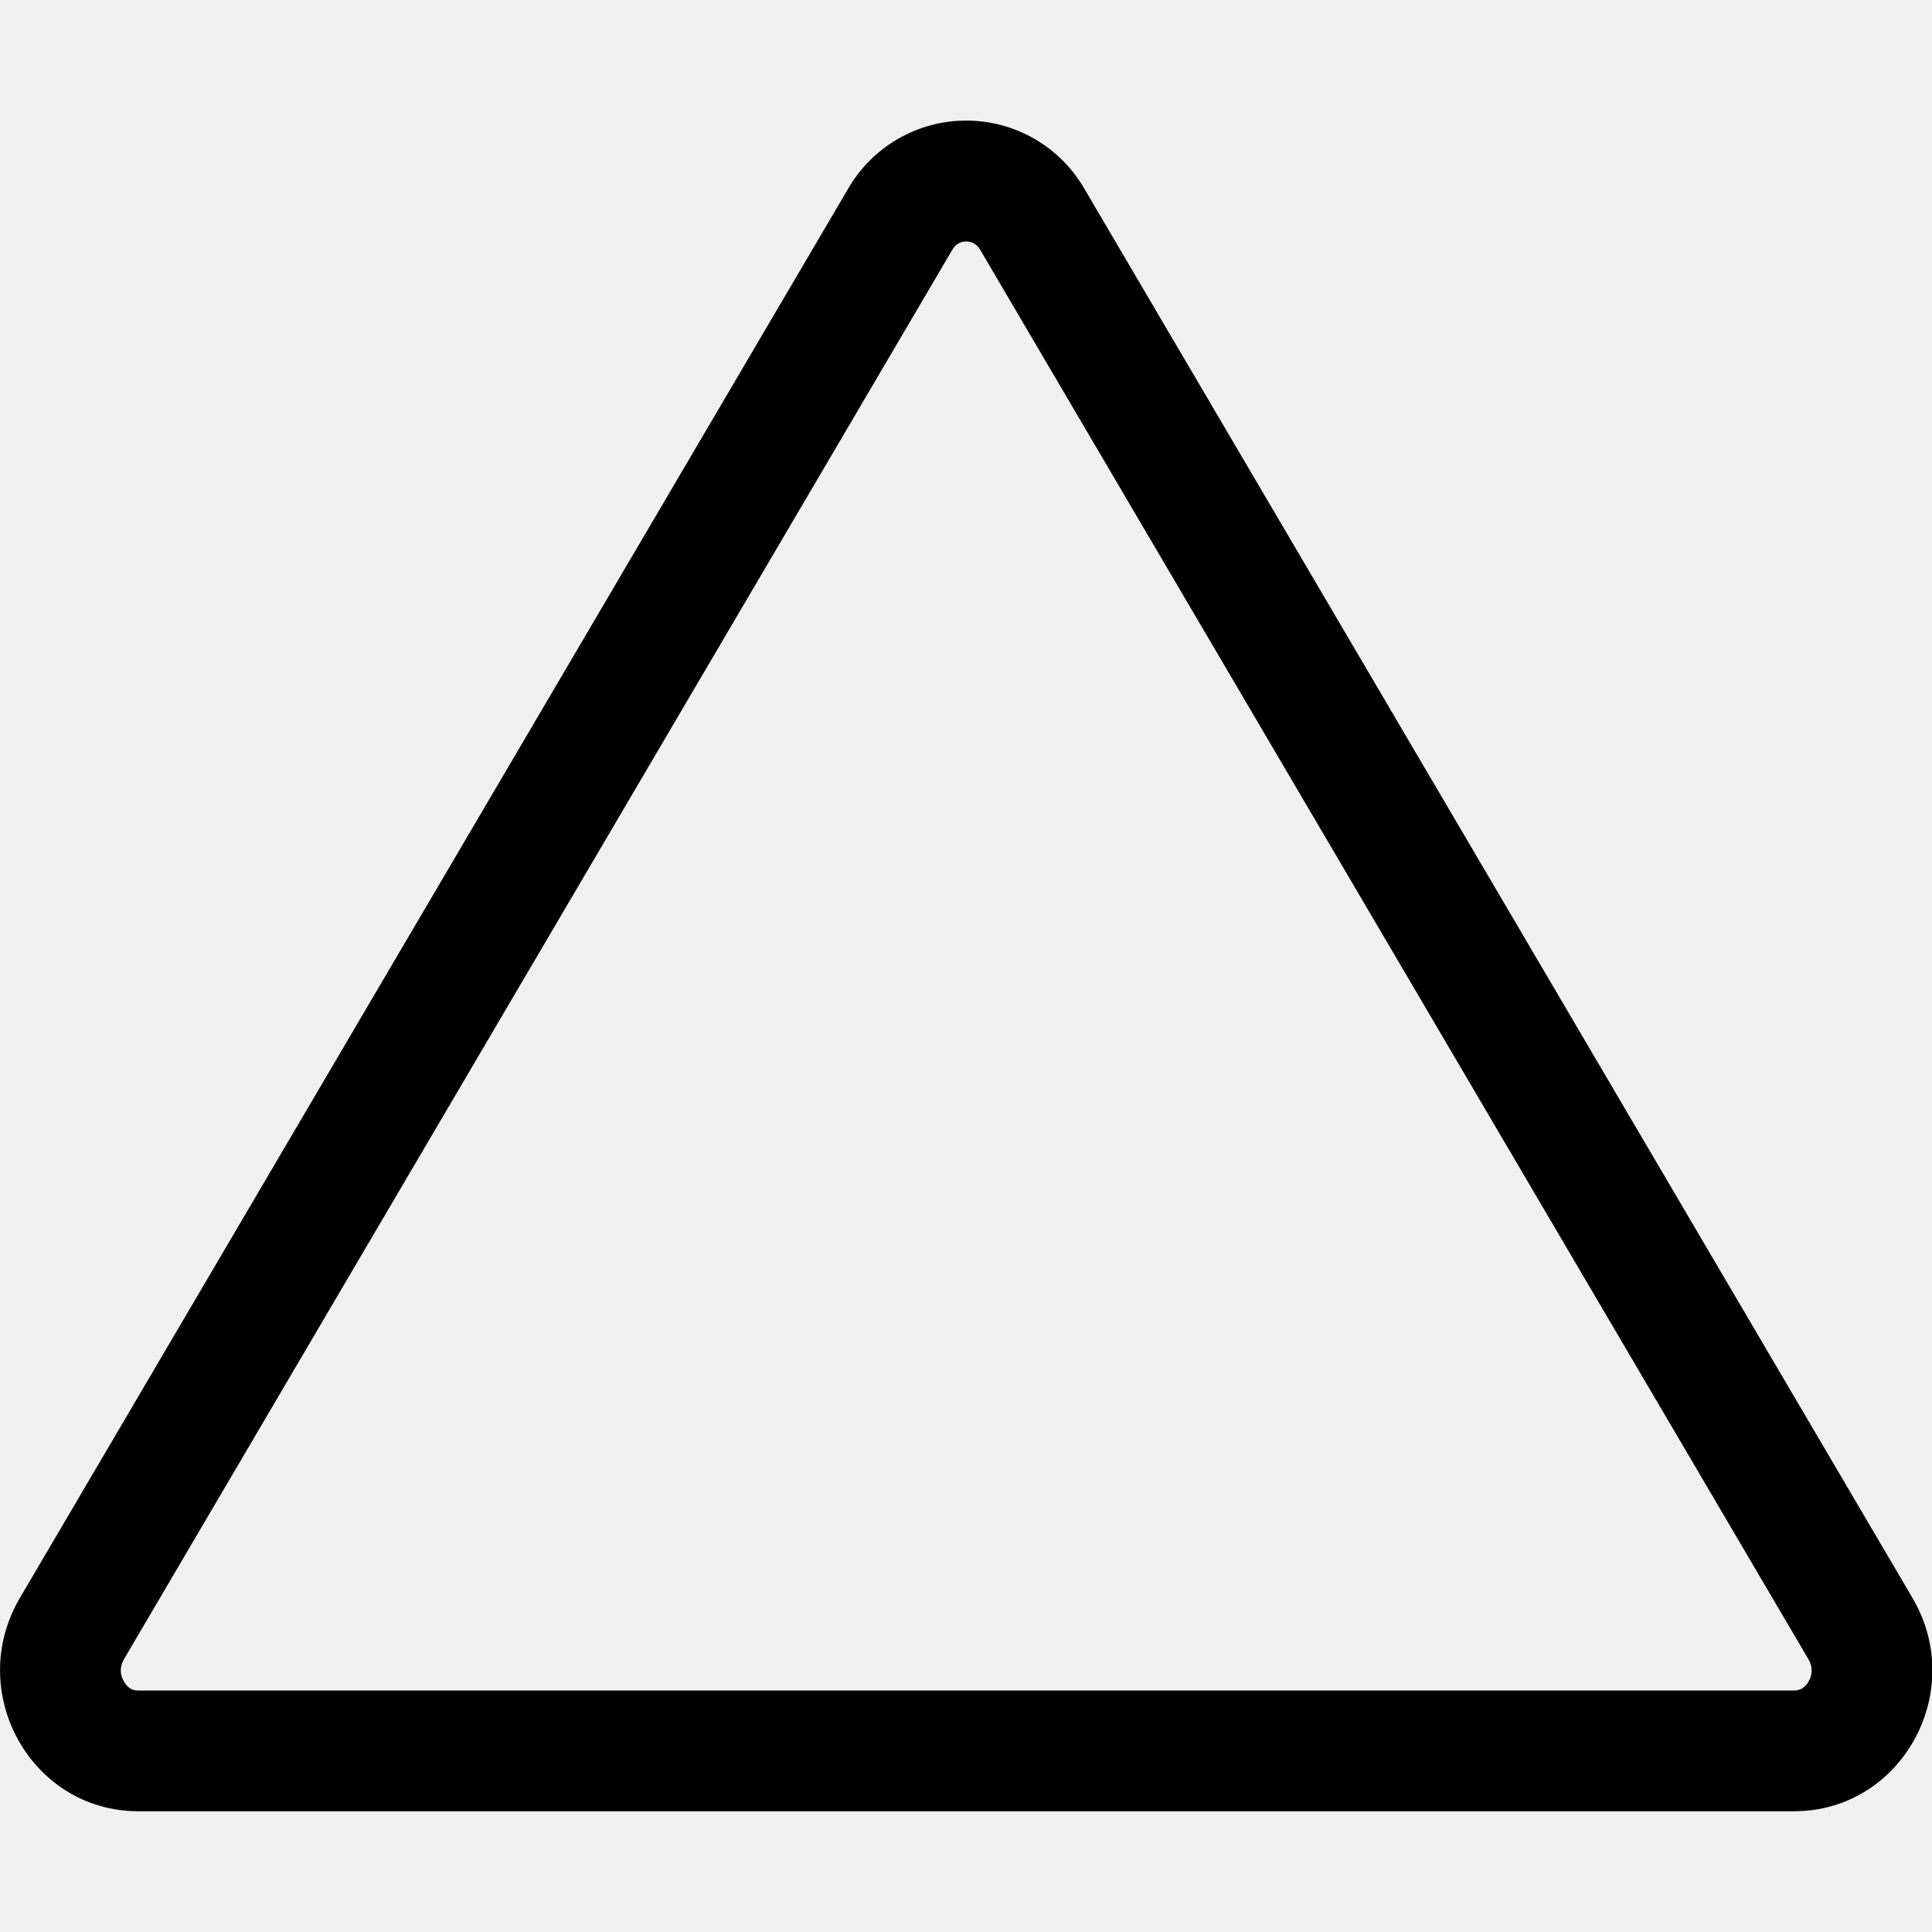
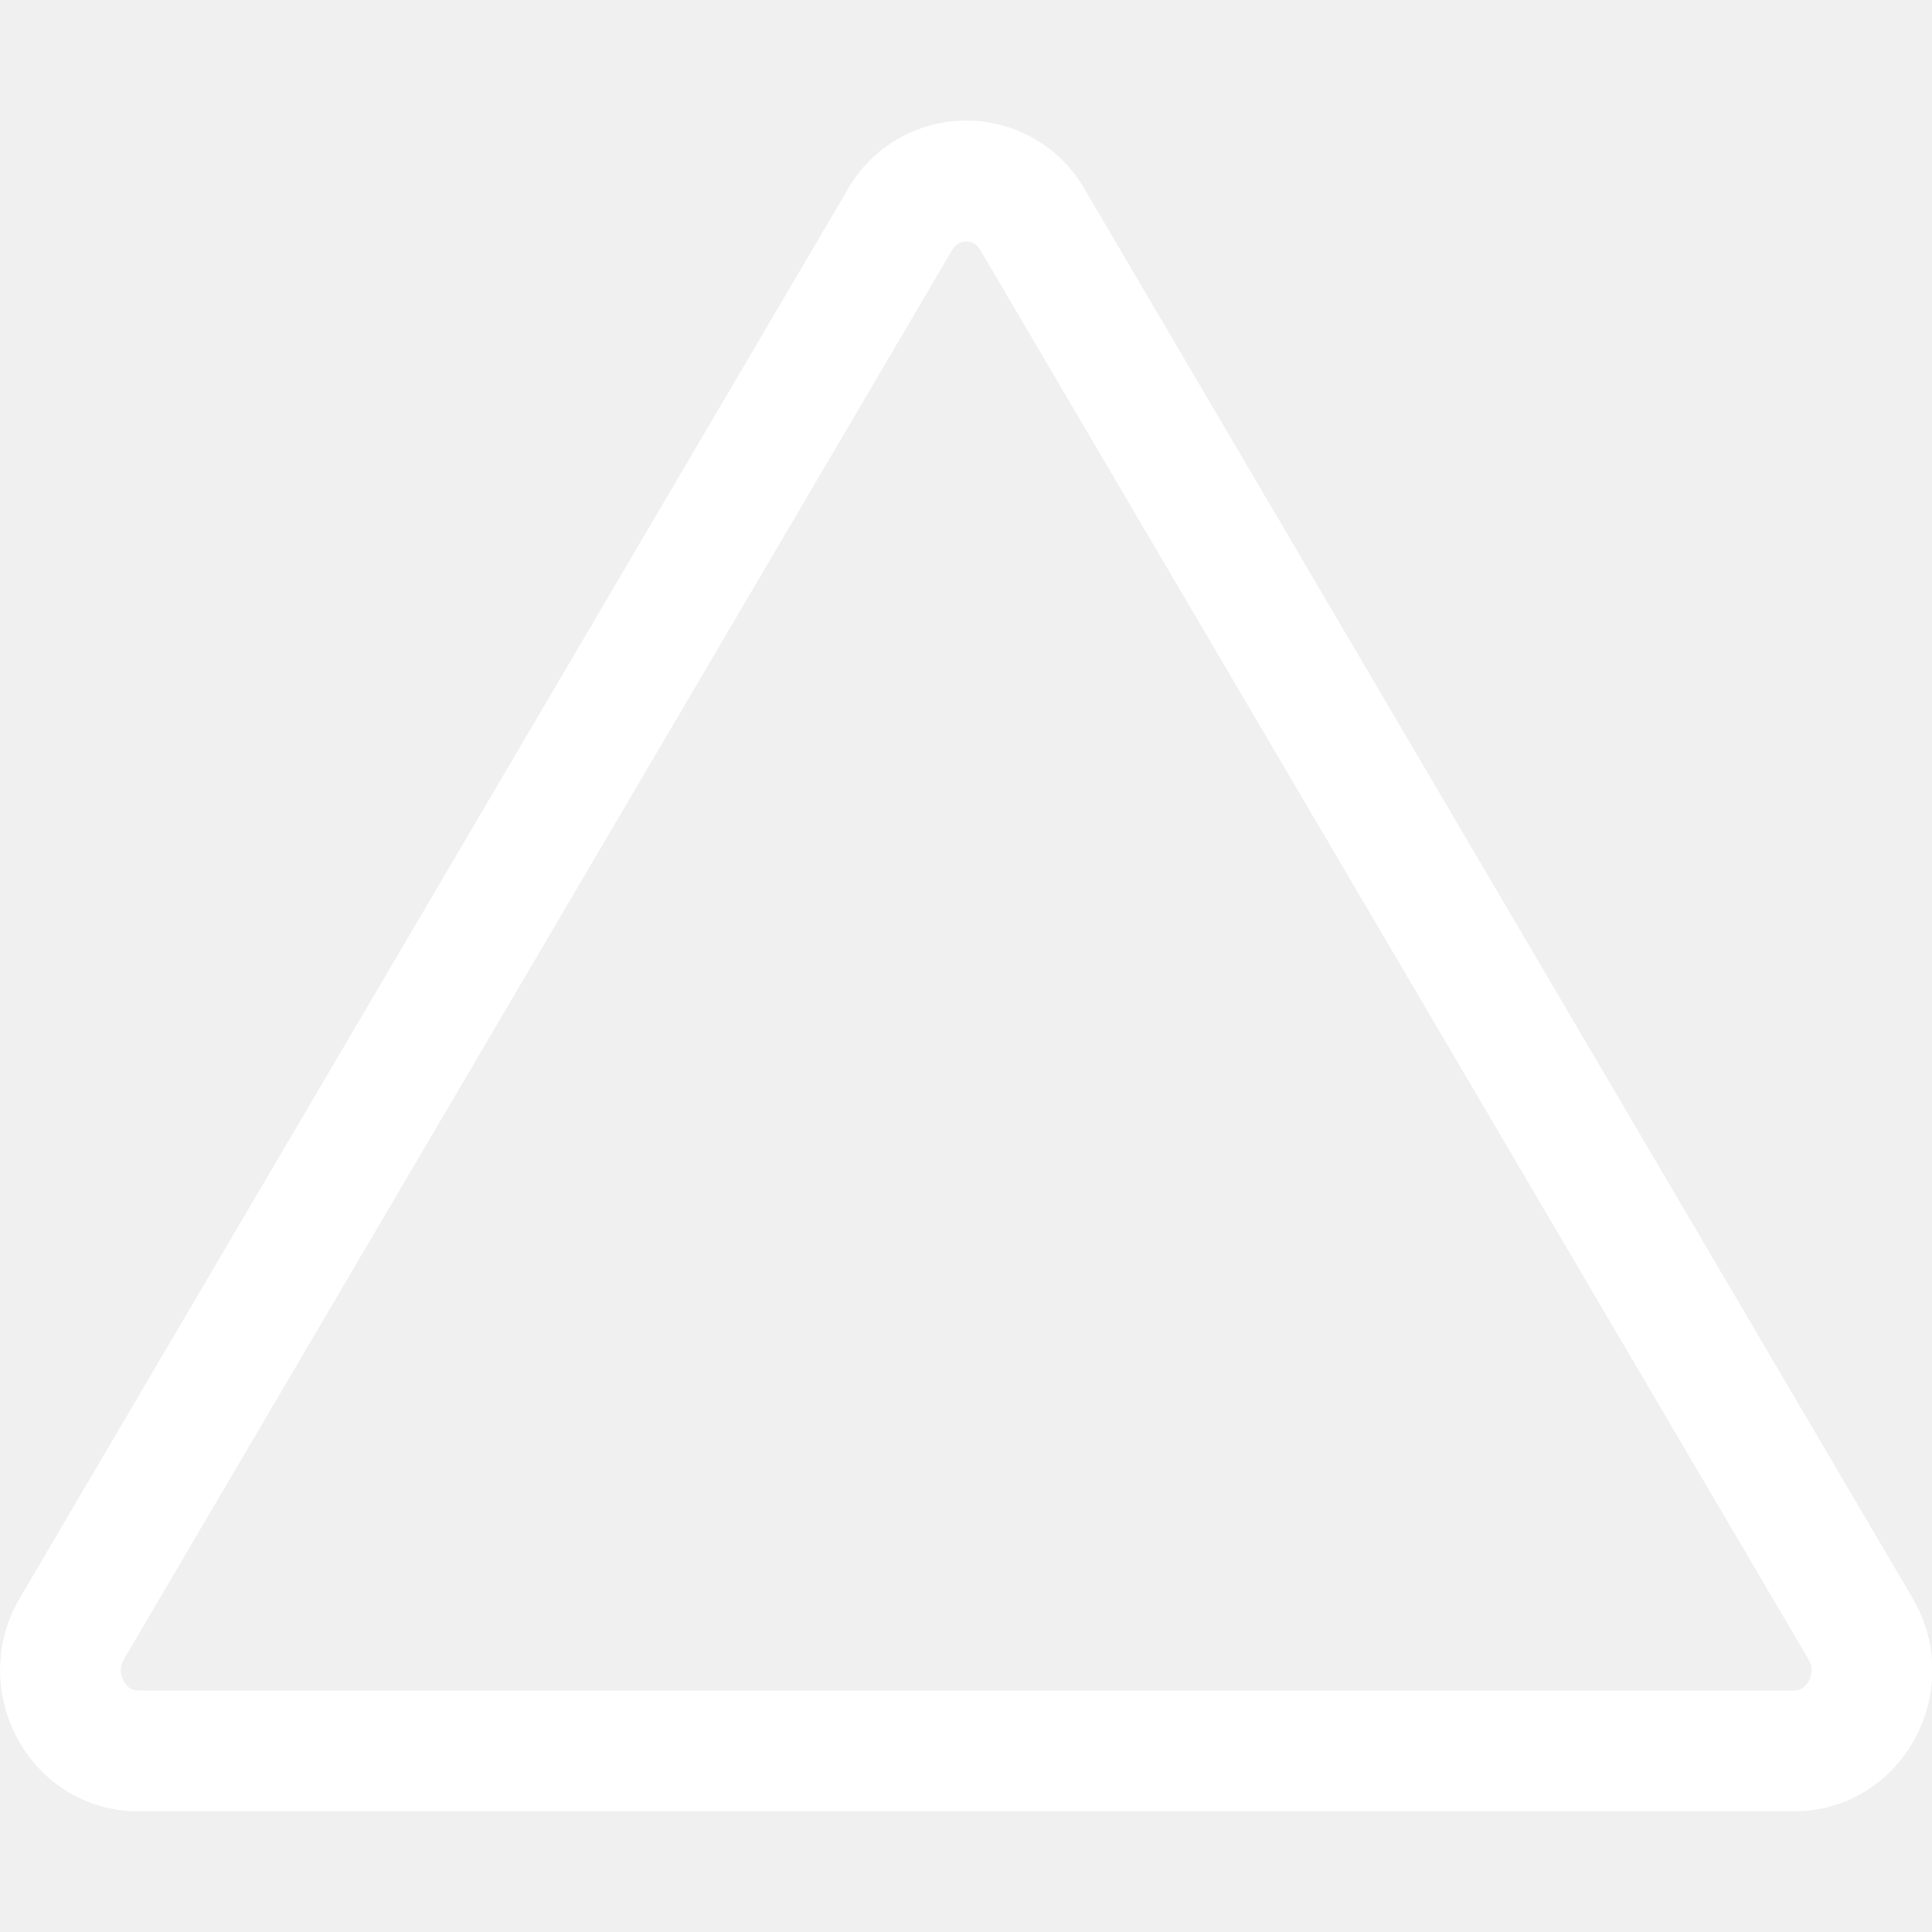
- <svg xmlns="http://www.w3.org/2000/svg" width="1em" height="1em" viewBox="0 0 16 16" class="bi bi-exclamation-triangle" fill="currentColor">
+ <svg xmlns="http://www.w3.org/2000/svg" width="1em" height="1em" viewBox="0 0 16 16" class="bi bi-exclamation-triangle" fill="#fff">
  <path fill-rule="evenodd" d="M7.938 2.016a.146.146 0 0 0-.054.057L1.027 13.74a.176.176 0 0 0-.002.183c.016.03.037.05.054.06.015.01.034.017.066.017h13.713a.12.12 0 0 0 .066-.017.163.163 0 0 0 .055-.06.176.176 0 0 0-.003-.183L8.12 2.073a.146.146 0 0 0-.054-.057A.13.13 0 0 0 8.002 2a.13.13 0 0 0-.064.016zm1.044-.45a1.13 1.13 0 0 0-1.96 0L.165 13.233c-.457.778.091 1.767.98 1.767h13.713c.889 0 1.438-.99.98-1.767L8.982 1.566z" />
</svg>
